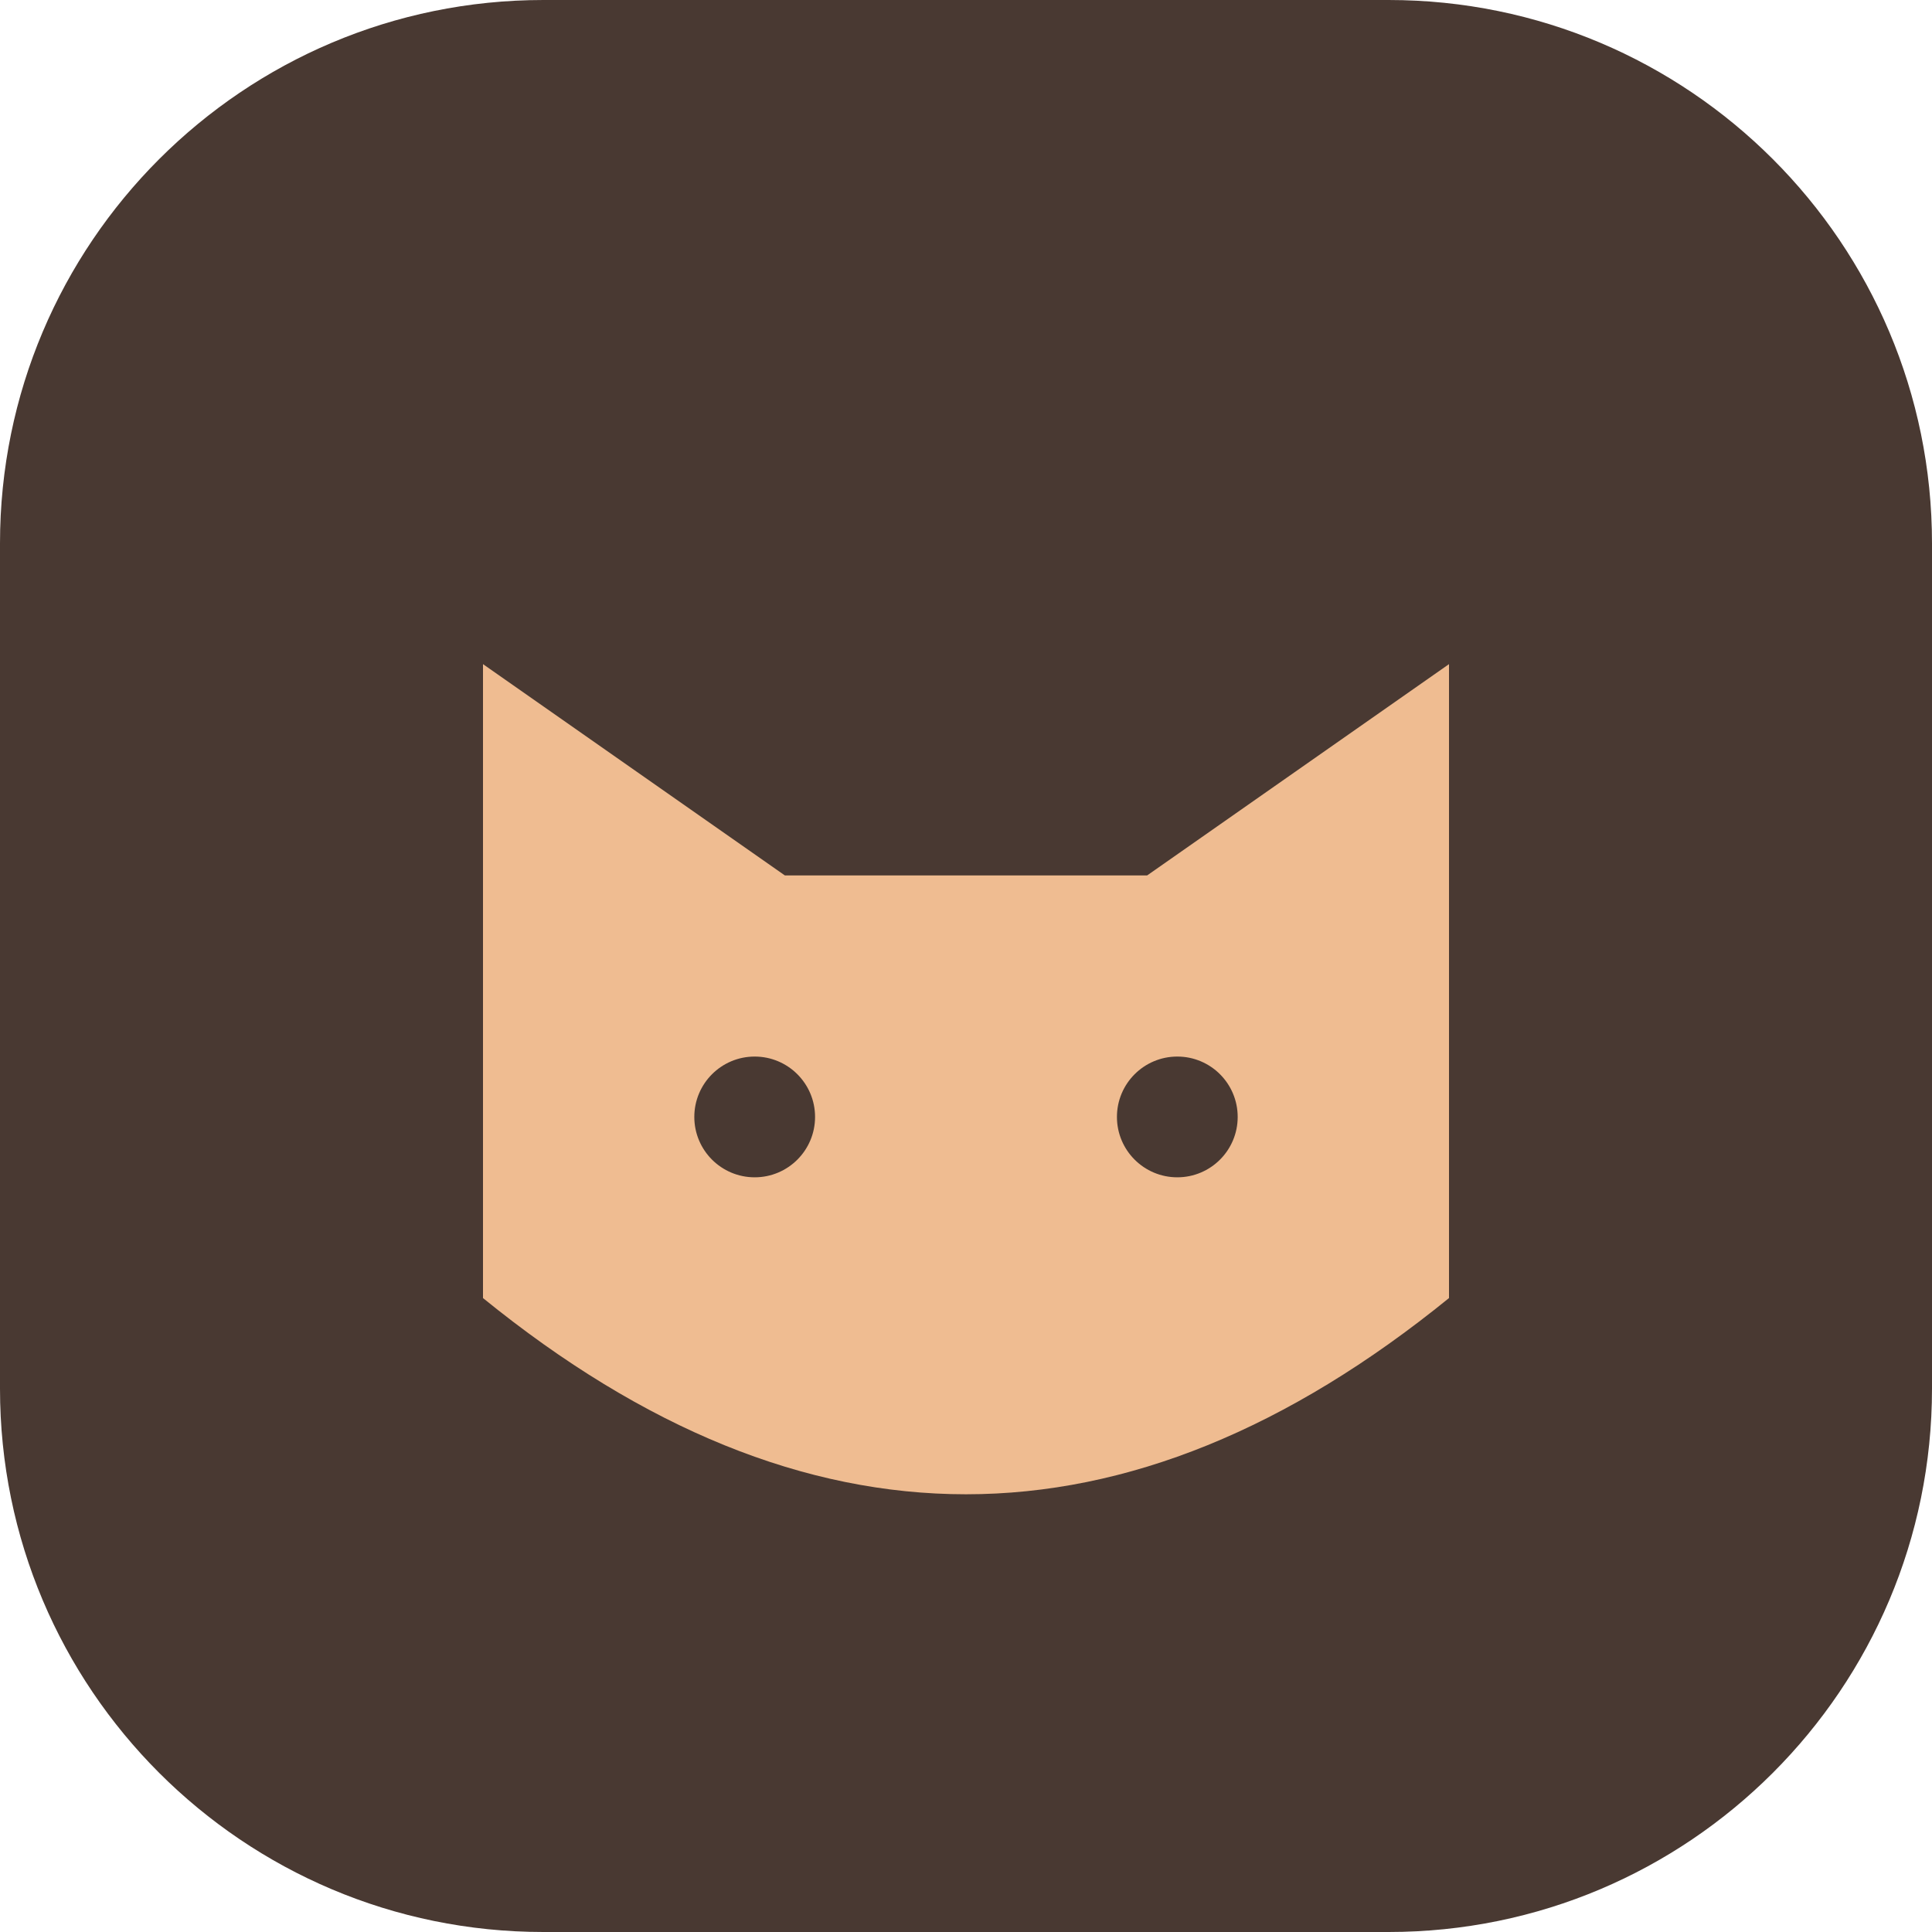
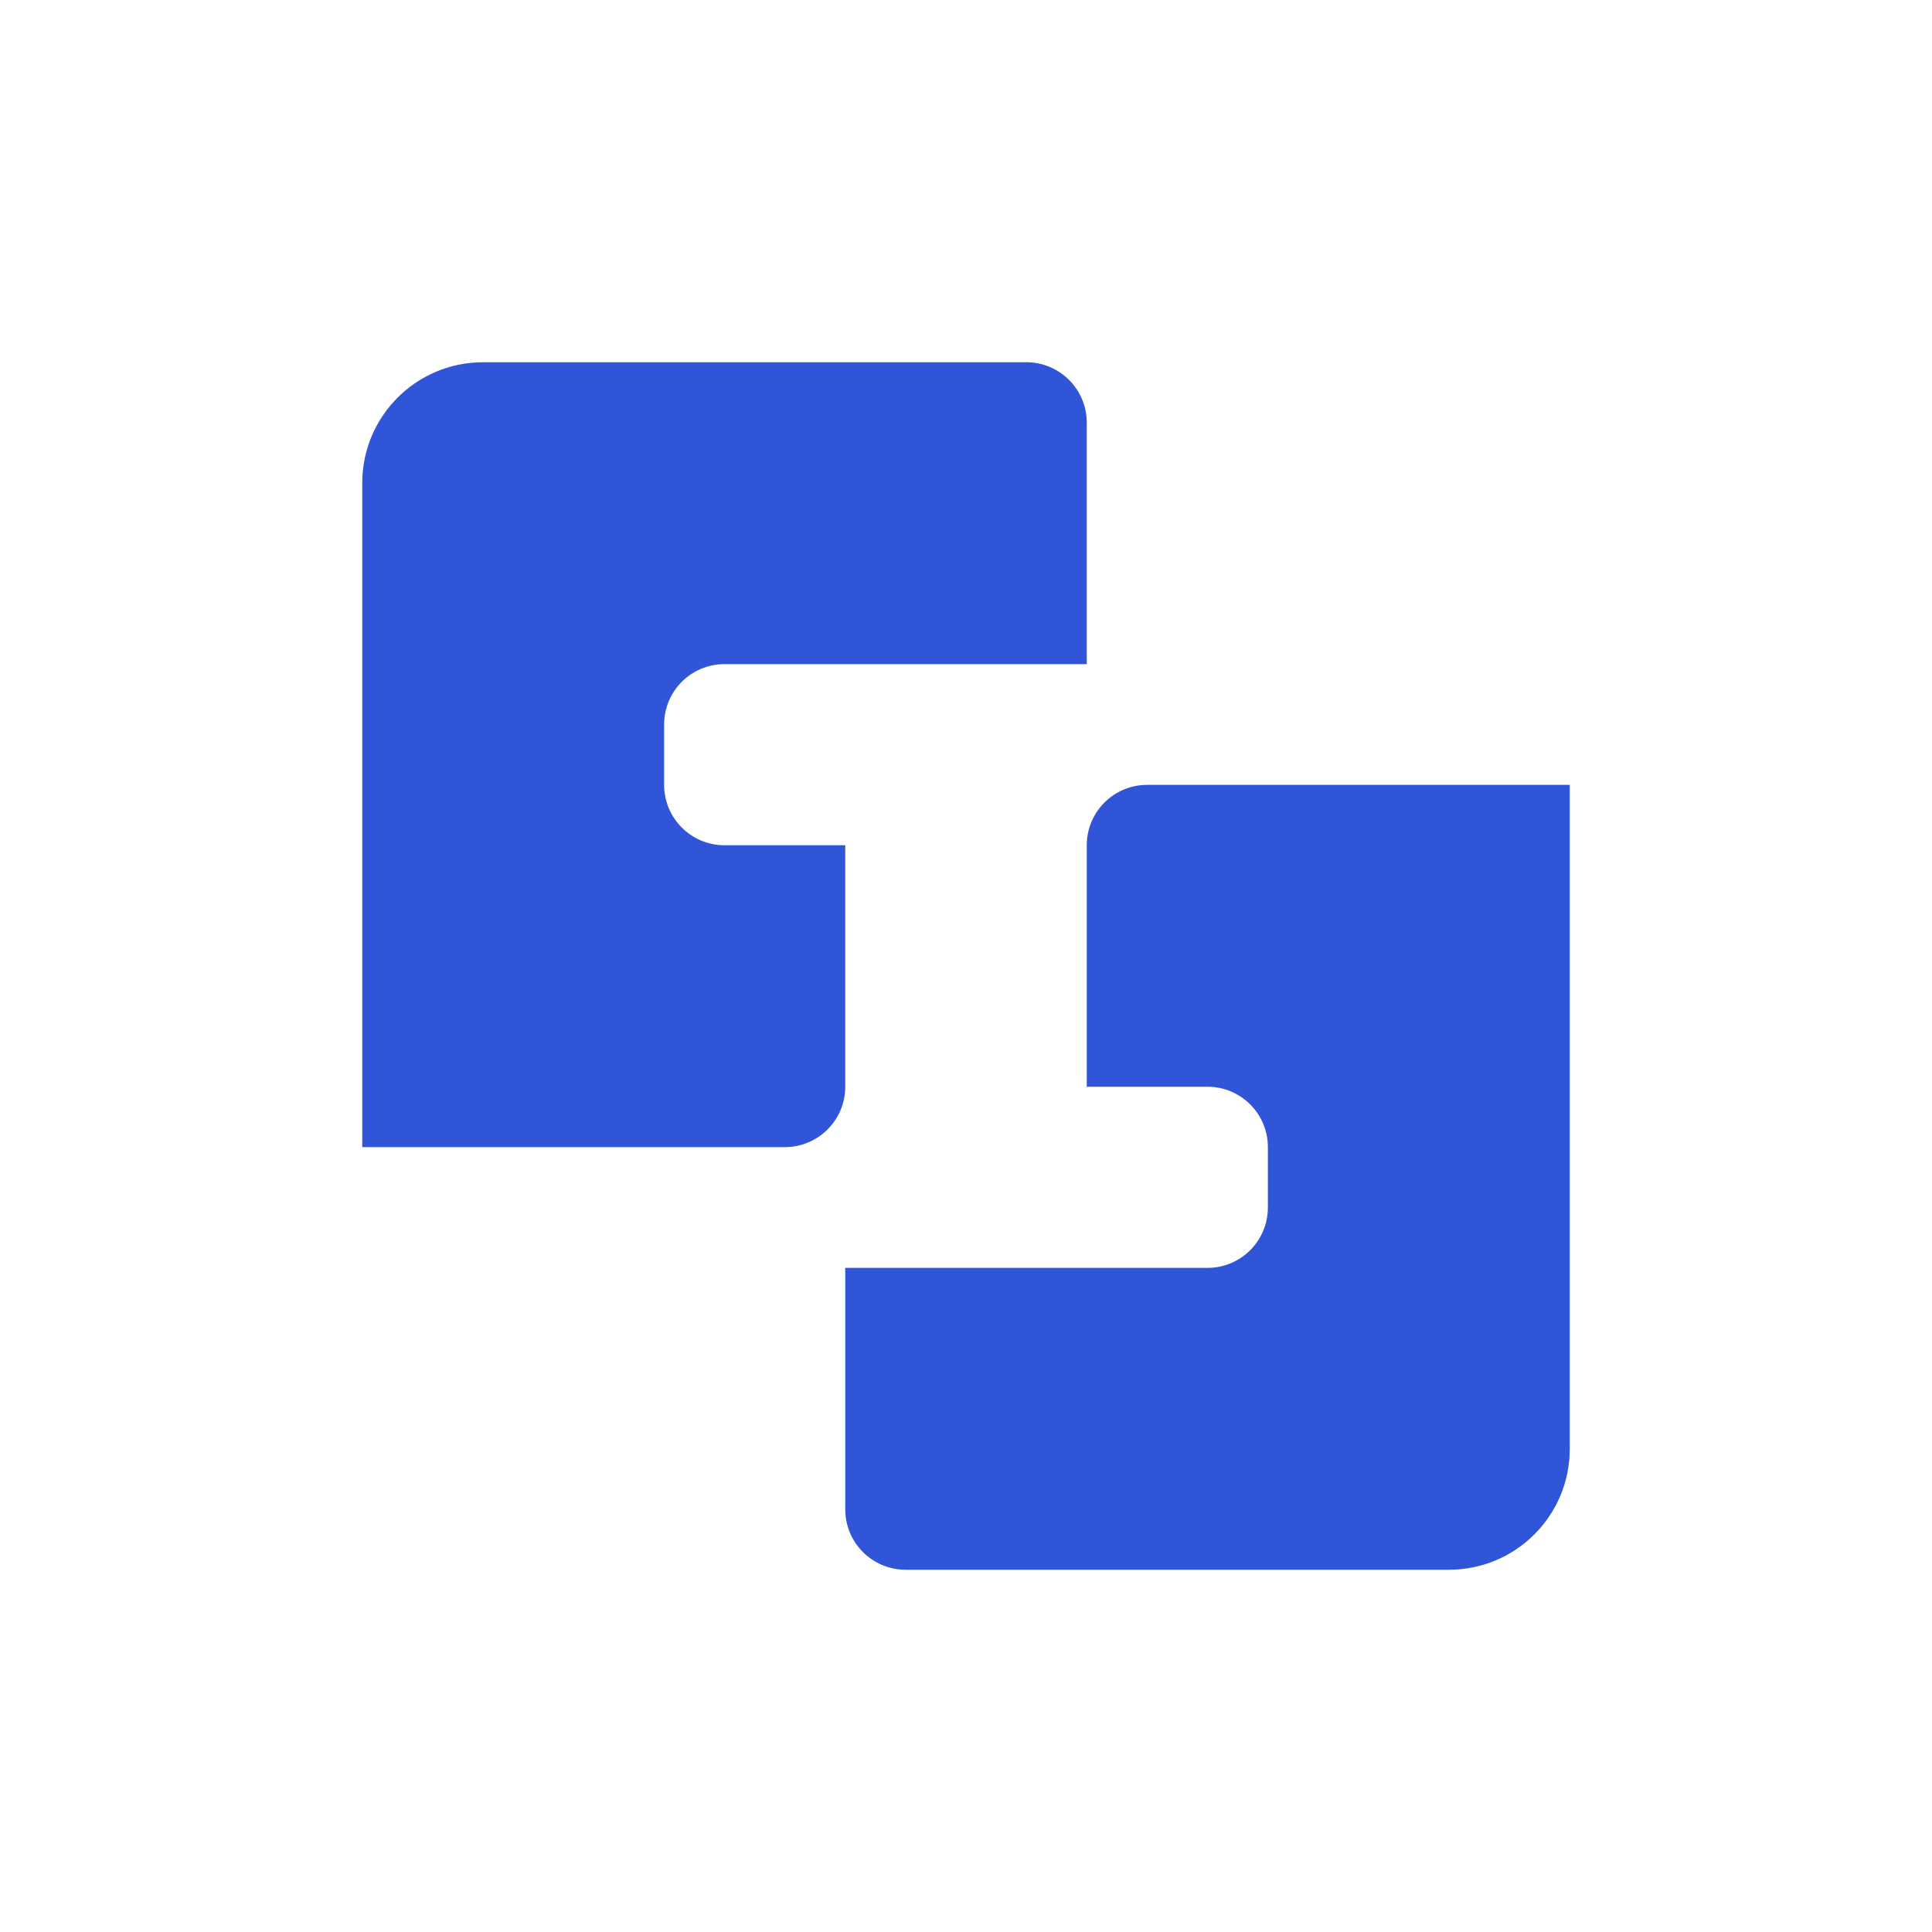
- <svg xmlns="http://www.w3.org/2000/svg" viewBox="0 0 64 64">
-   <rect width="64" height="64" rx="18" fill="#493932" />
-   <path d="M16 43V22l10 7h12l10-7v21Q32 56 16 43Z" fill="#efbc91" />
-   <circle cx="25" cy="37" r="2" fill="#493932" />
-   <circle cx="39" cy="37" r="2" fill="#493932" />
+ <svg xmlns="http://www.w3.org/2000/svg" width="1024" height="1024" viewBox="0 0 256 256" role="img" aria-labelledby="title desc">
+   <g fill="#3155D9">
+     <path d="M64 48H136A8 8 0 0 1 144 56V88H96A8 8 0 0 0 88 96V104A8 8 0 0 0 96 112H112V144A8 8 0 0 1 104 152H48V64A16 16 0 0 1 64 48Z" />
+     <path d="M64 48H136A8 8 0 0 1 144 56V88H96A8 8 0 0 0 88 96V104A8 8 0 0 0 96 112H112V144A8 8 0 0 1 104 152H48V64A16 16 0 0 1 64 48Z" transform="rotate(180 128 128)" />
+   </g>
</svg>
